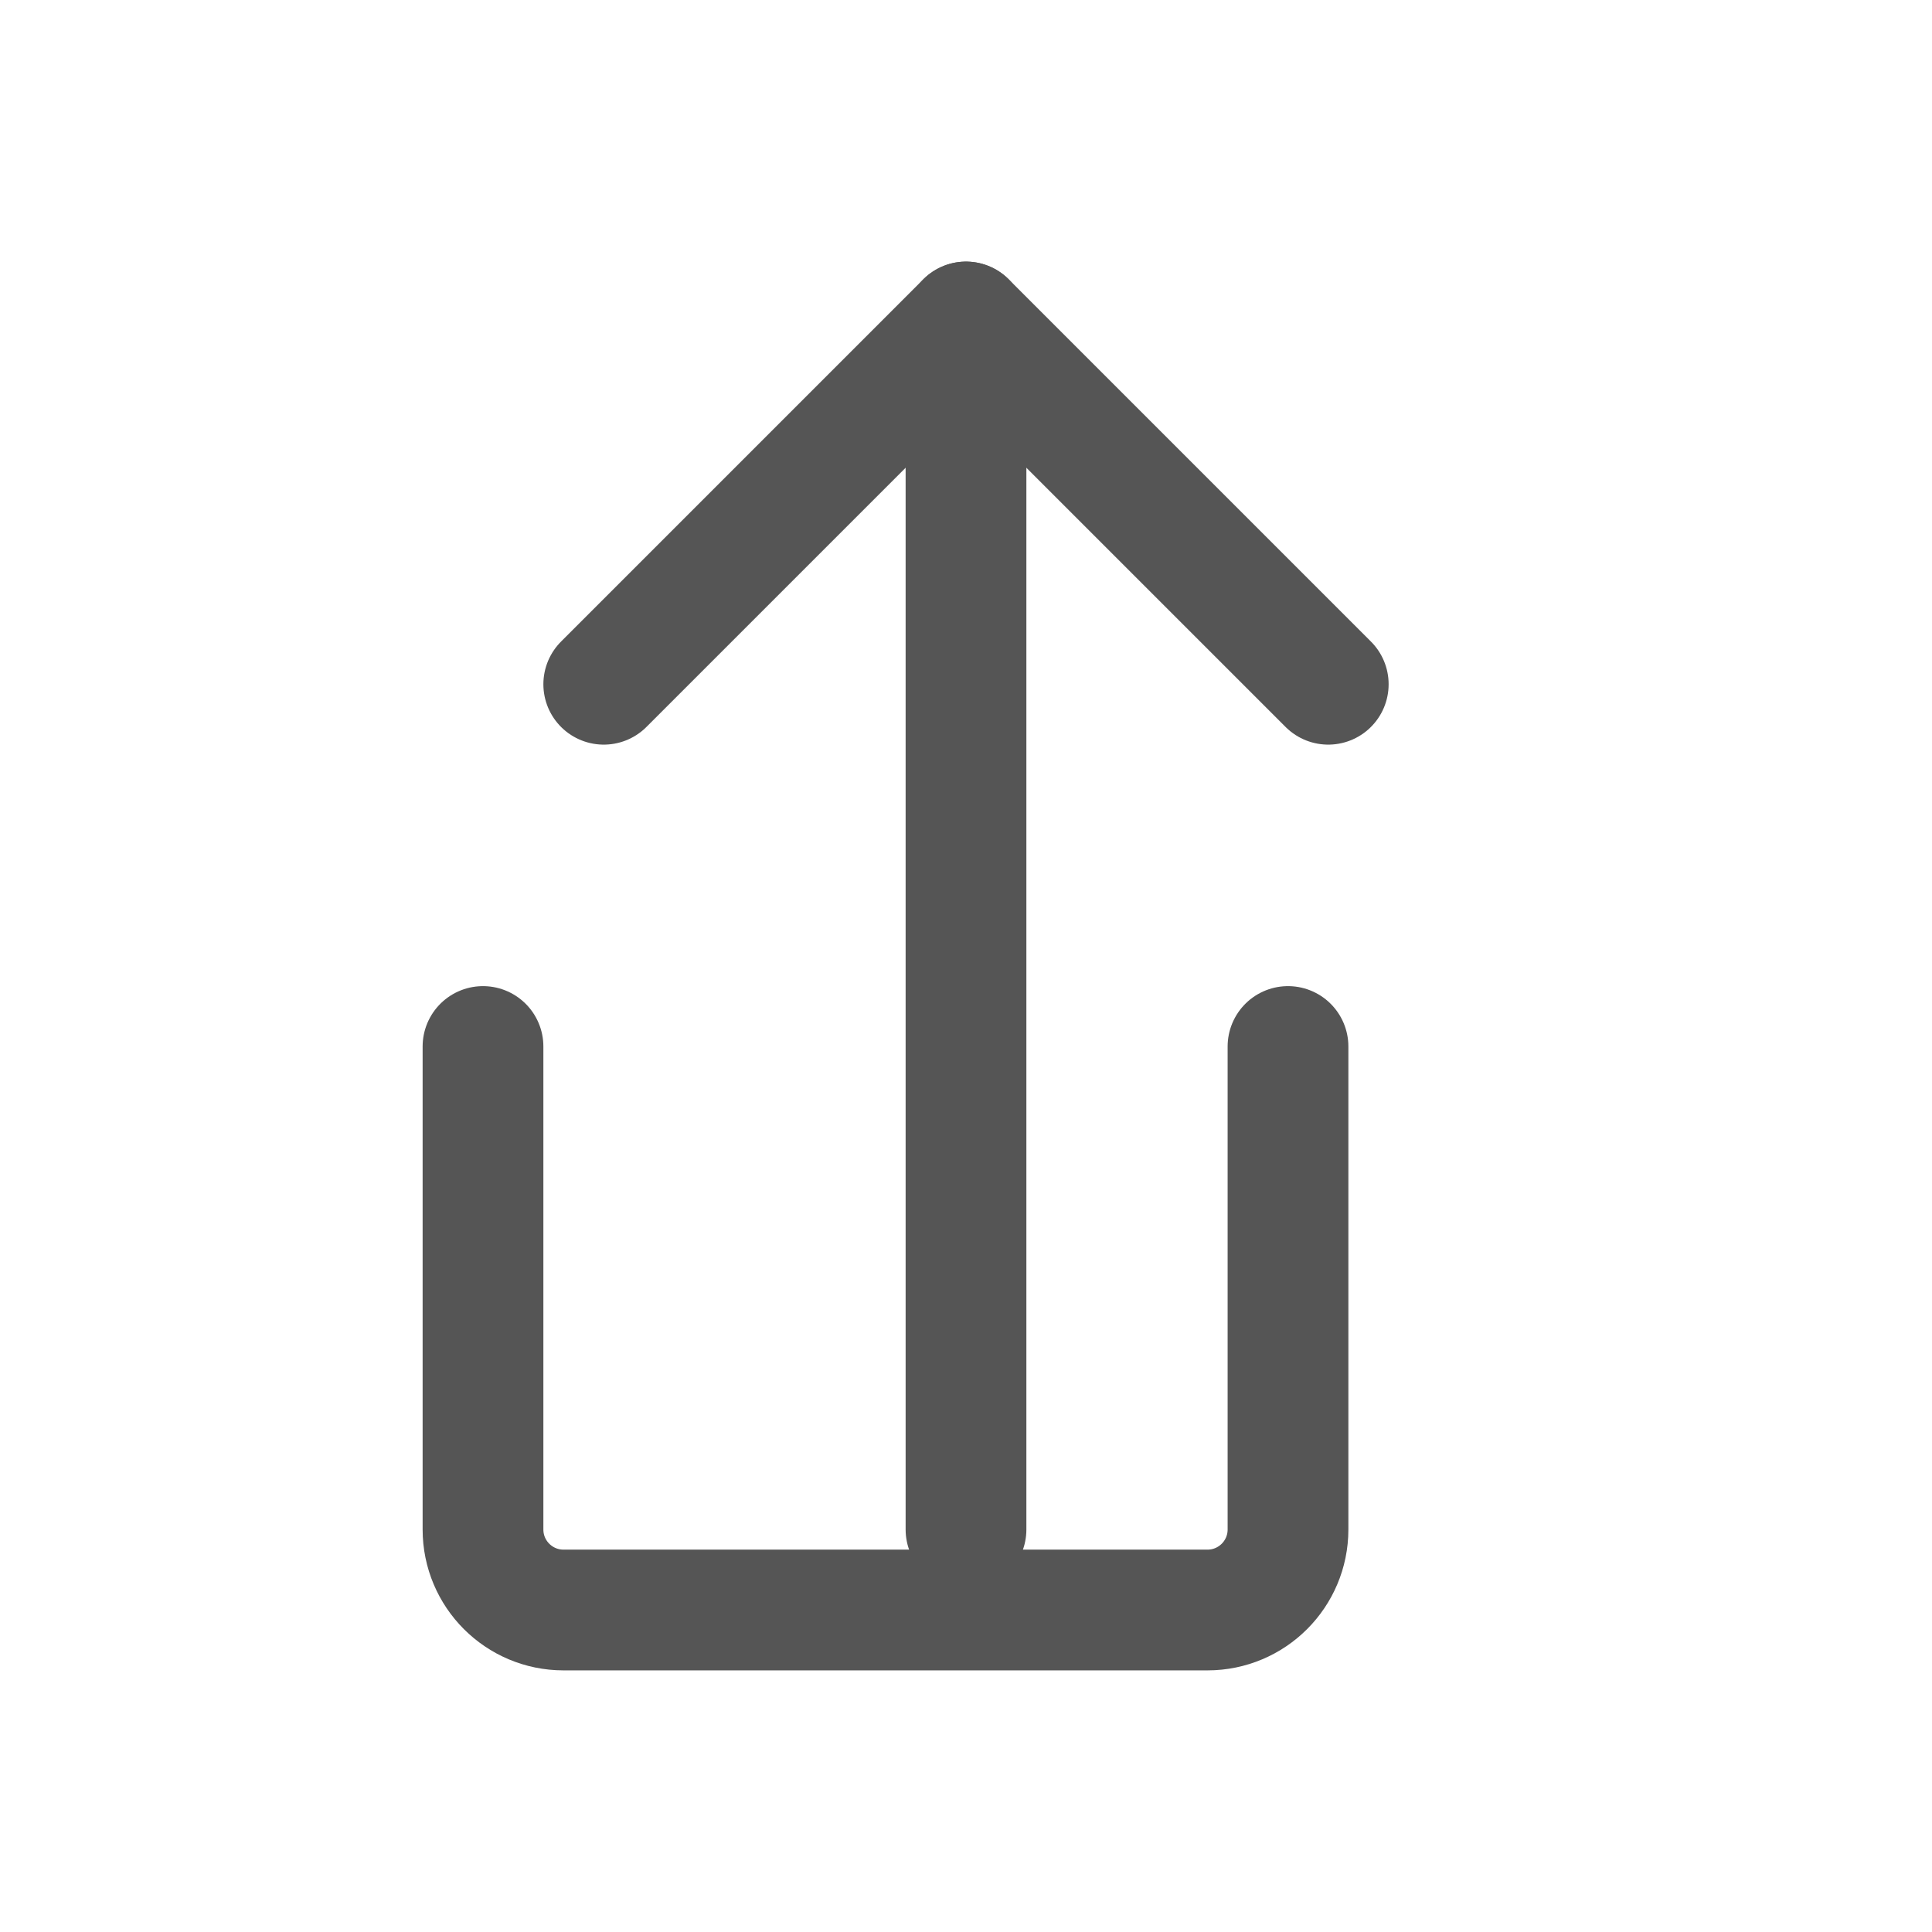
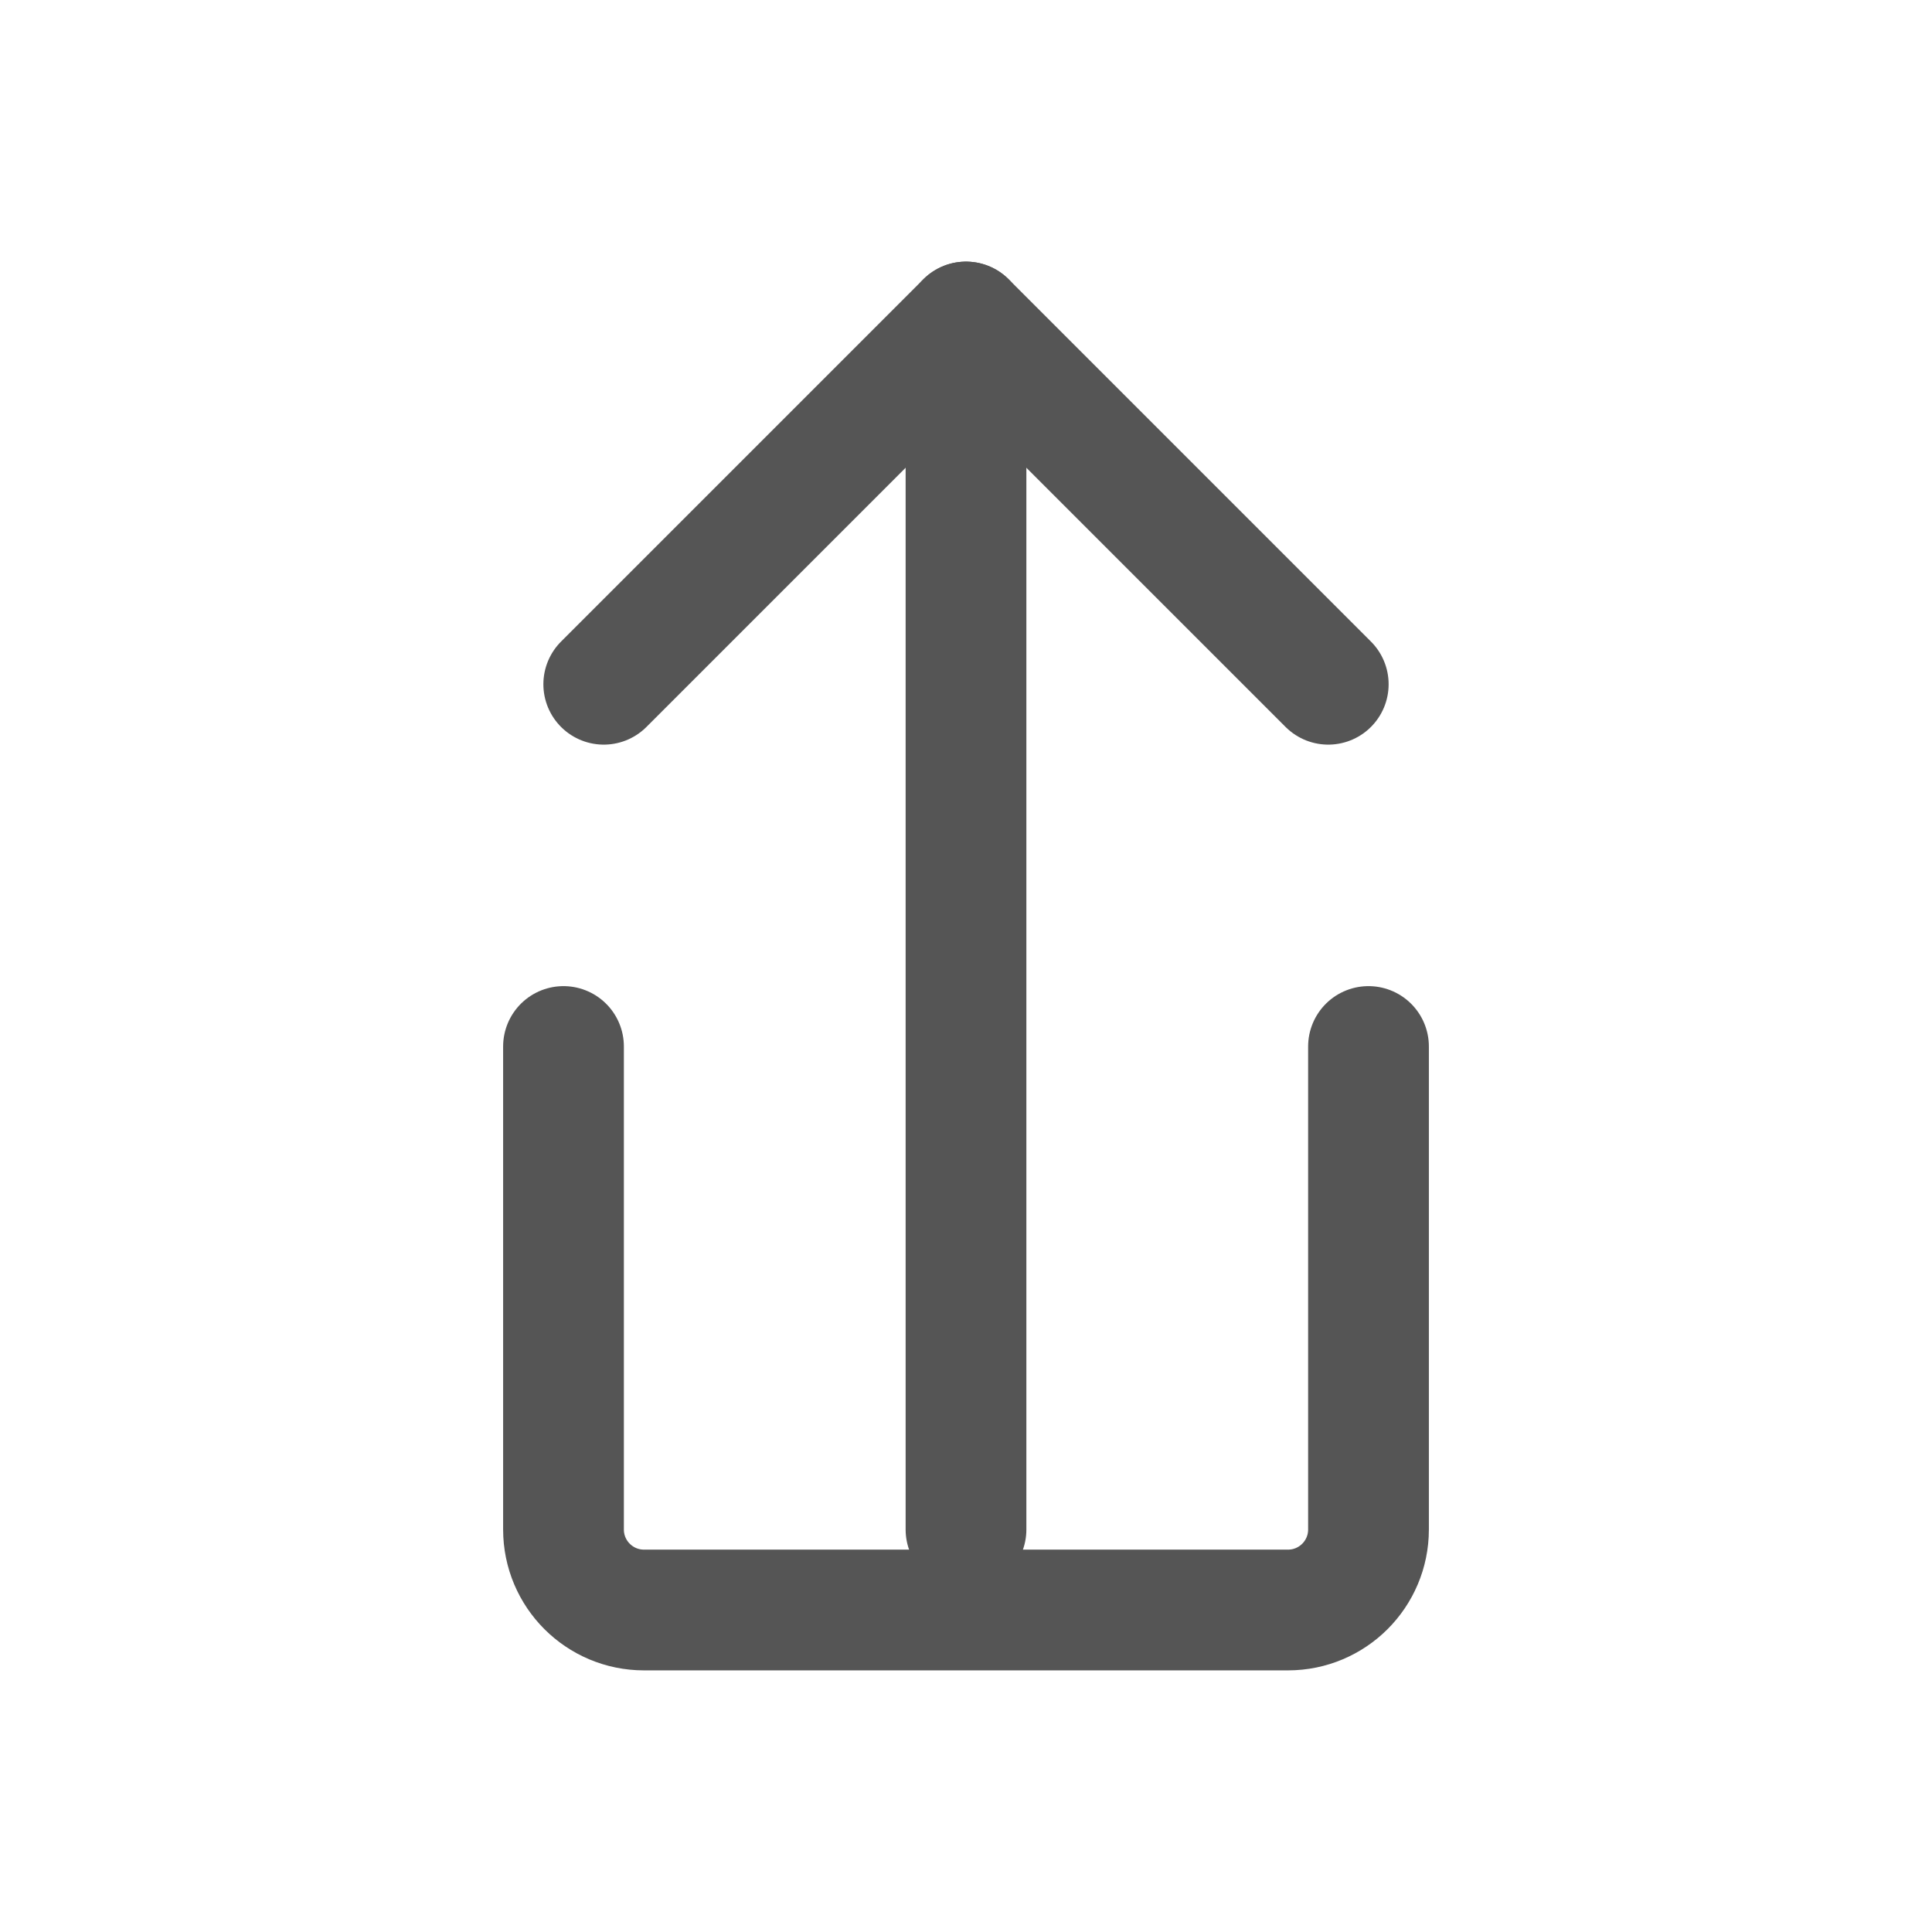
<svg xmlns="http://www.w3.org/2000/svg" viewBox="0 0 48 48" fill="none" stroke="#555" stroke-width="3" stroke-linecap="round" stroke-linejoin="round">
  <path d="M24 38V8" />
  <path d="M15 17l9-9 9 9" />
-   <path d="M12 26v12a2 2 0 0 0 2 2h16a2 2 0 0 0 2-2V26" />
+   <path d="M14 26v12a2 2 0 0 0 2 2h16a2 2 0 0 0 2-2V26" />
</svg>
